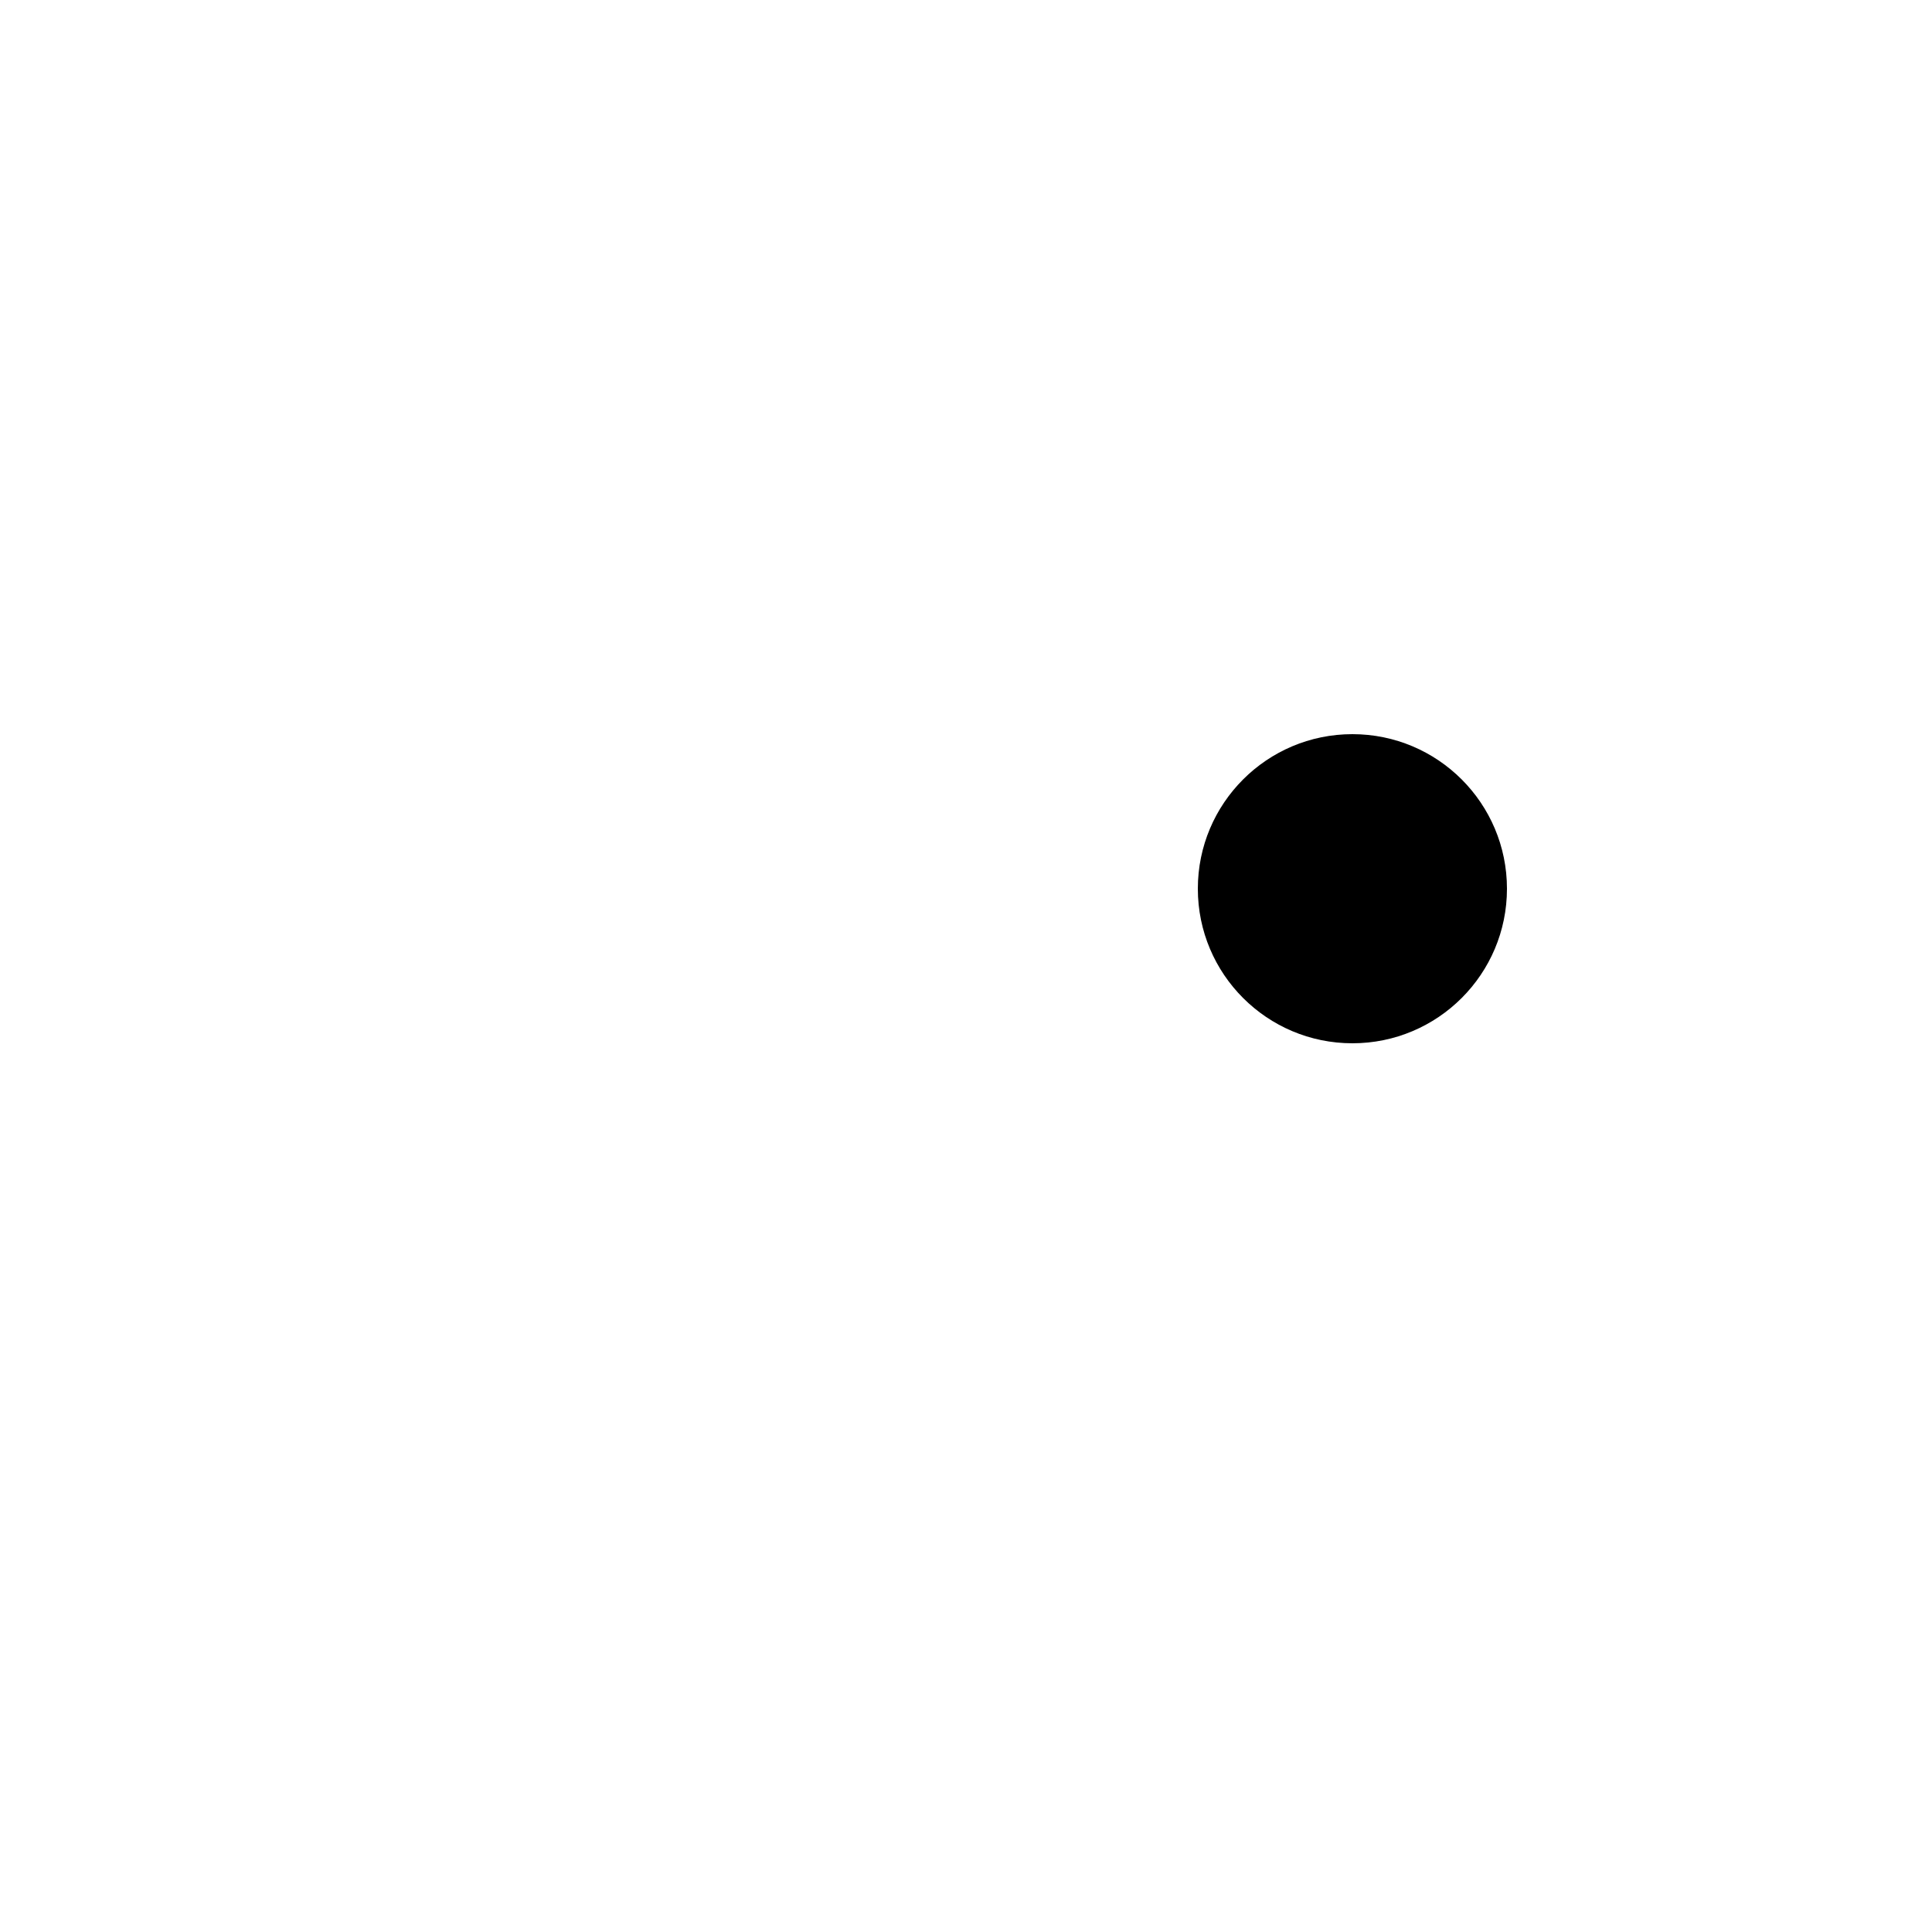
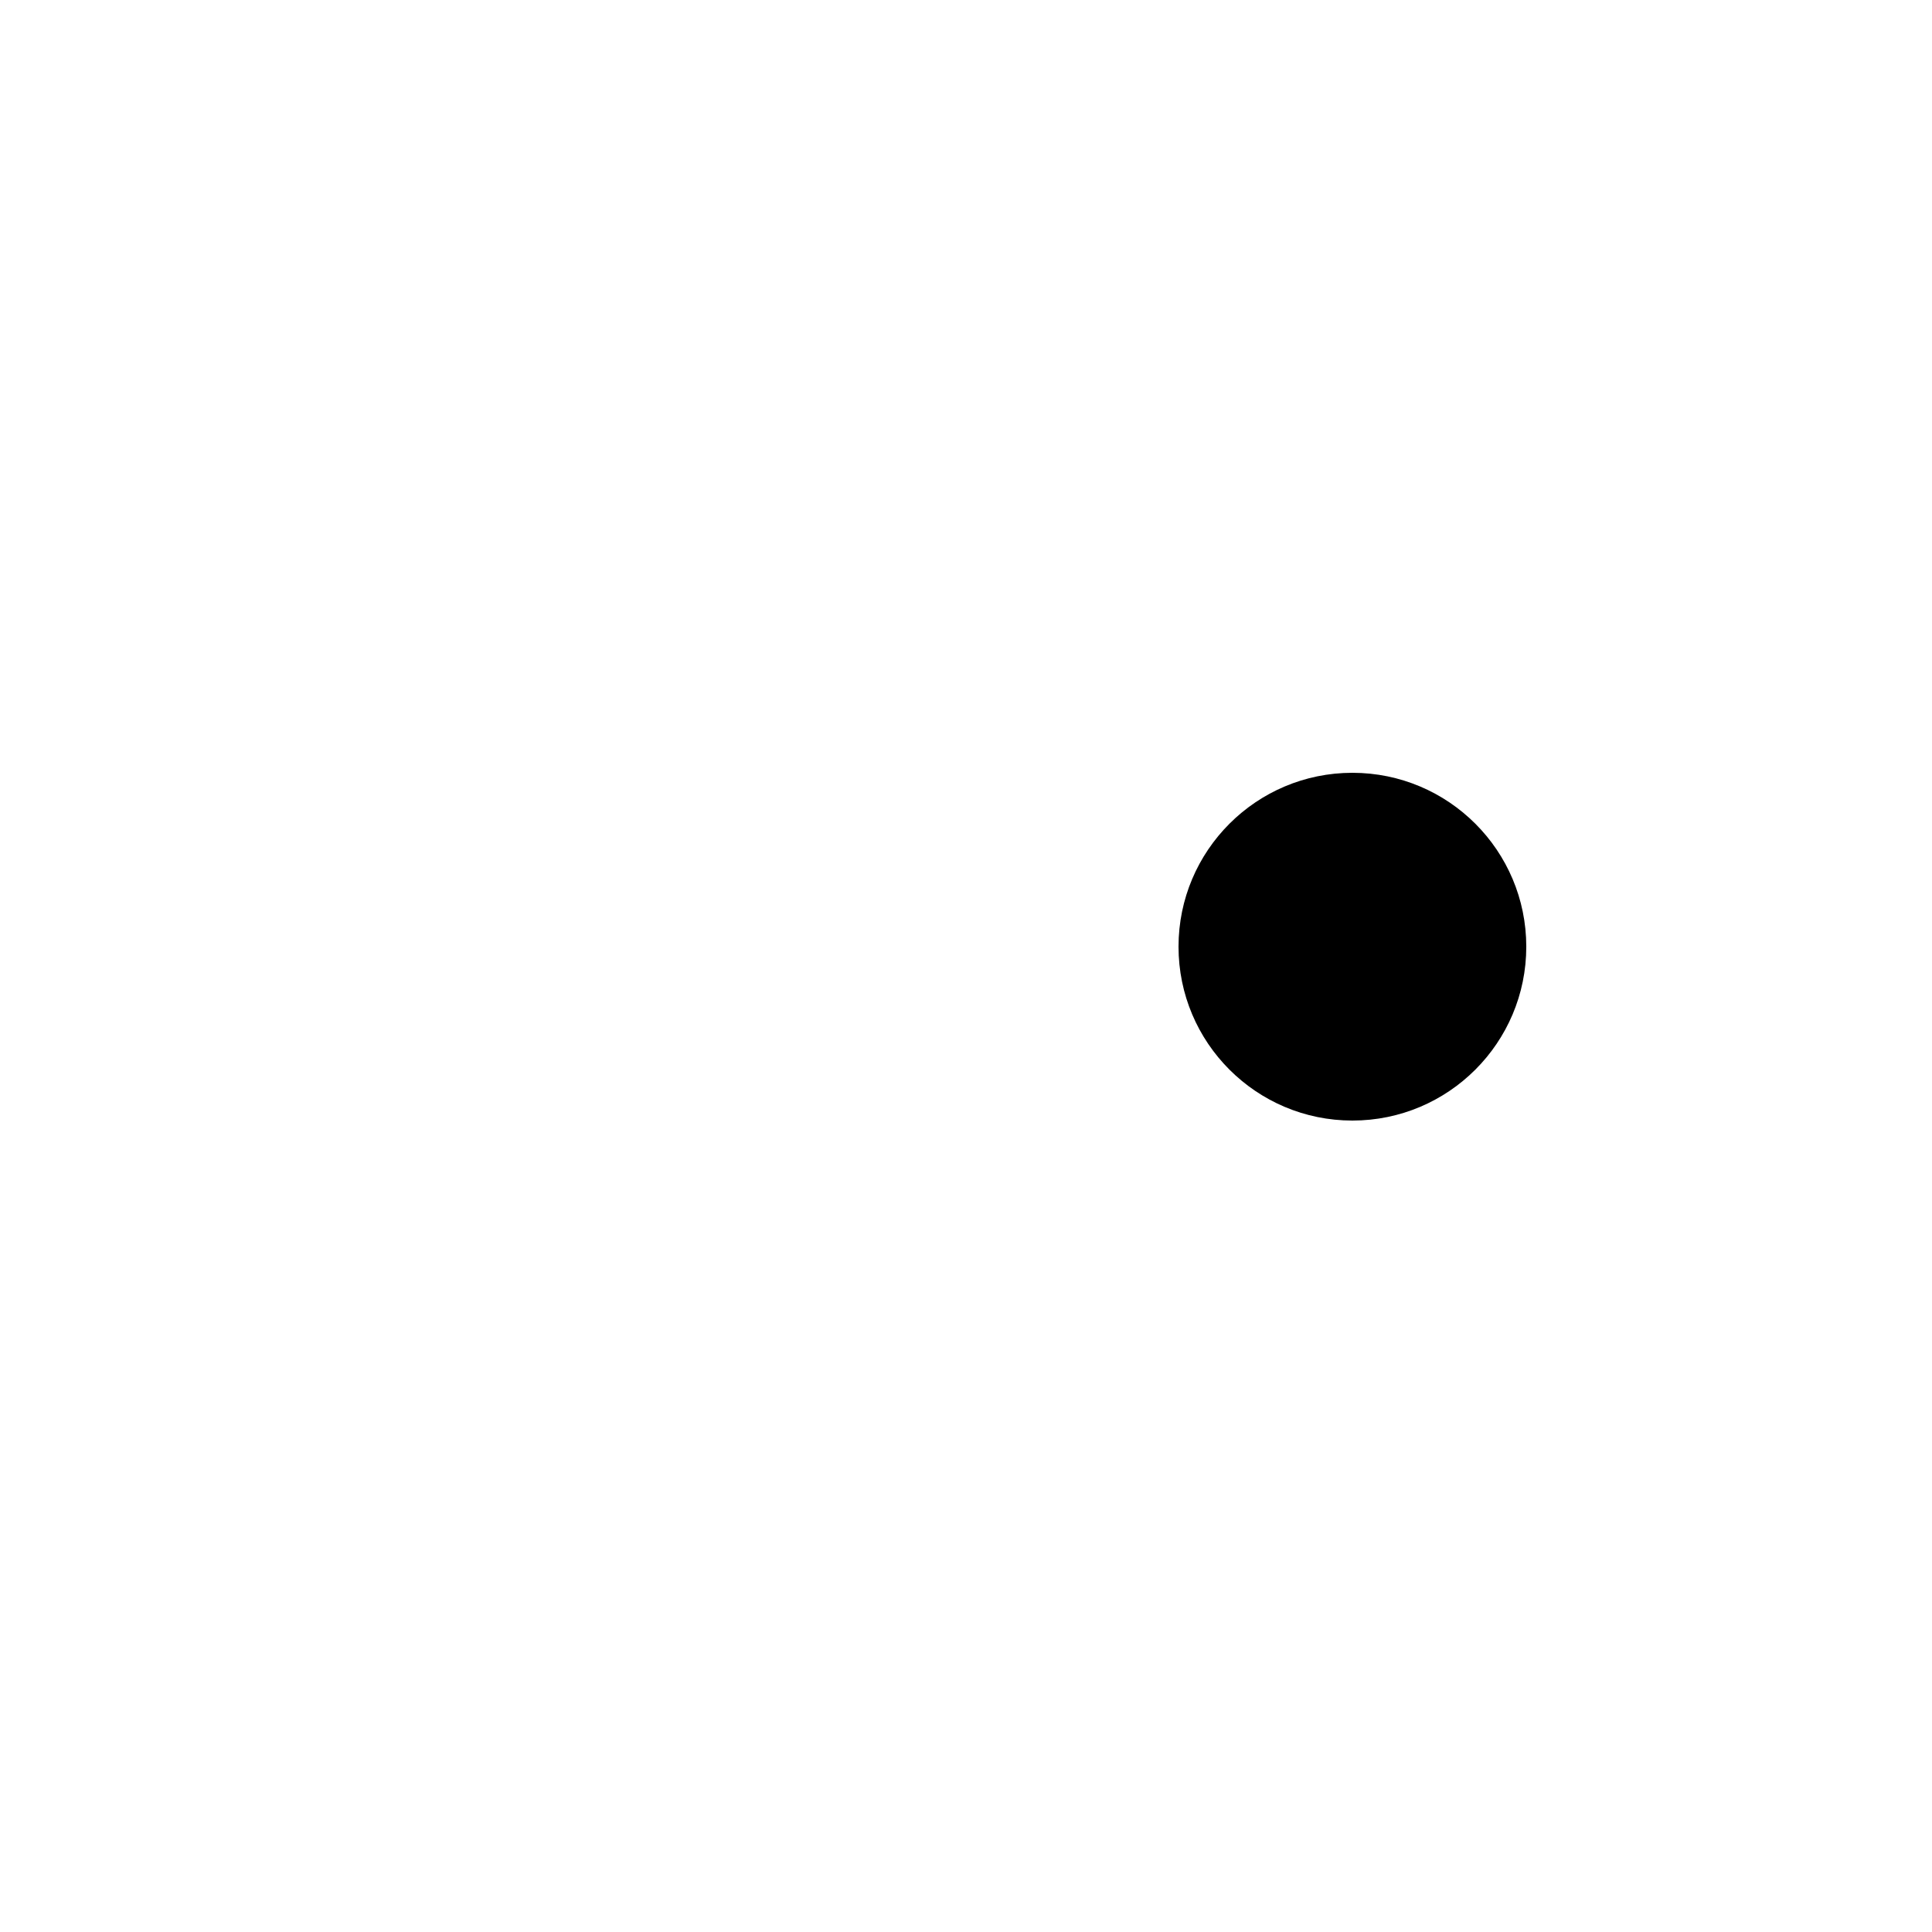
<svg xmlns="http://www.w3.org/2000/svg" viewBox="0 0 100 100" role="img" aria-label="Freestyle swimmer">
-   <path d="M4 64 Q18 58 32 64 T60 64 T88 64 T96 64" fill="none" stroke="__OUTLINE__" stroke-width="3" stroke-linecap="round" />
-   <path d="M4 74 Q18 68 32 74 T60 74 T88 74 T96 74" fill="none" stroke="__OUTLINE__" stroke-width="2.4" stroke-linecap="round" />
-   <path d="M18 58 C30 50 46 48 64 50 C74 51 82 49 88 44" fill="none" stroke="__ACCENT__" stroke-width="9" stroke-linecap="round" stroke-linejoin="round" />
-   <circle cx="70" cy="46" r="8" fill="__ACCENT__" />
-   <path d="M44 52 C40 34 50 24 64 26" fill="none" stroke="__ACCENT__" stroke-width="7" stroke-linecap="round" />
-   <path d="M16 56 l-9 6 M18 62 l-10 3" stroke="__ACCENT__" stroke-width="4" stroke-linecap="round" />
+   <path d="M5 78 Q19 72 33 78 T61 78 T89 78 T97 78" fill="none" stroke="__OUTLINE__" stroke-width="3" stroke-linecap="round" />
+   <path d="M5 70 Q19 64 33 70 T61 70 T89 70 T97 70" fill="none" stroke="__ACCENT__" stroke-width="3.4" stroke-linecap="round" />
+   <path d="M56 50 C52 33 58 24 71 25" fill="none" stroke="__ACCENT__" stroke-width="8" stroke-linecap="round" />
+   <path d="M11 64 C27 58 41 56 57 53" fill="none" stroke="__ACCENT__" stroke-width="12.5" stroke-linecap="round" />
+   <path d="M62 53 C74 55 83 57 93 61" fill="none" stroke="__ACCENT__" stroke-width="8" stroke-linecap="round" />
+   <circle cx="70" cy="49" r="9" fill="__ACCENT__" />
+   <path d="M12 60 l-7 -5 M9 66 l-6 -2" stroke="__ACCENT__" stroke-width="3.4" stroke-linecap="round" />
</svg>
